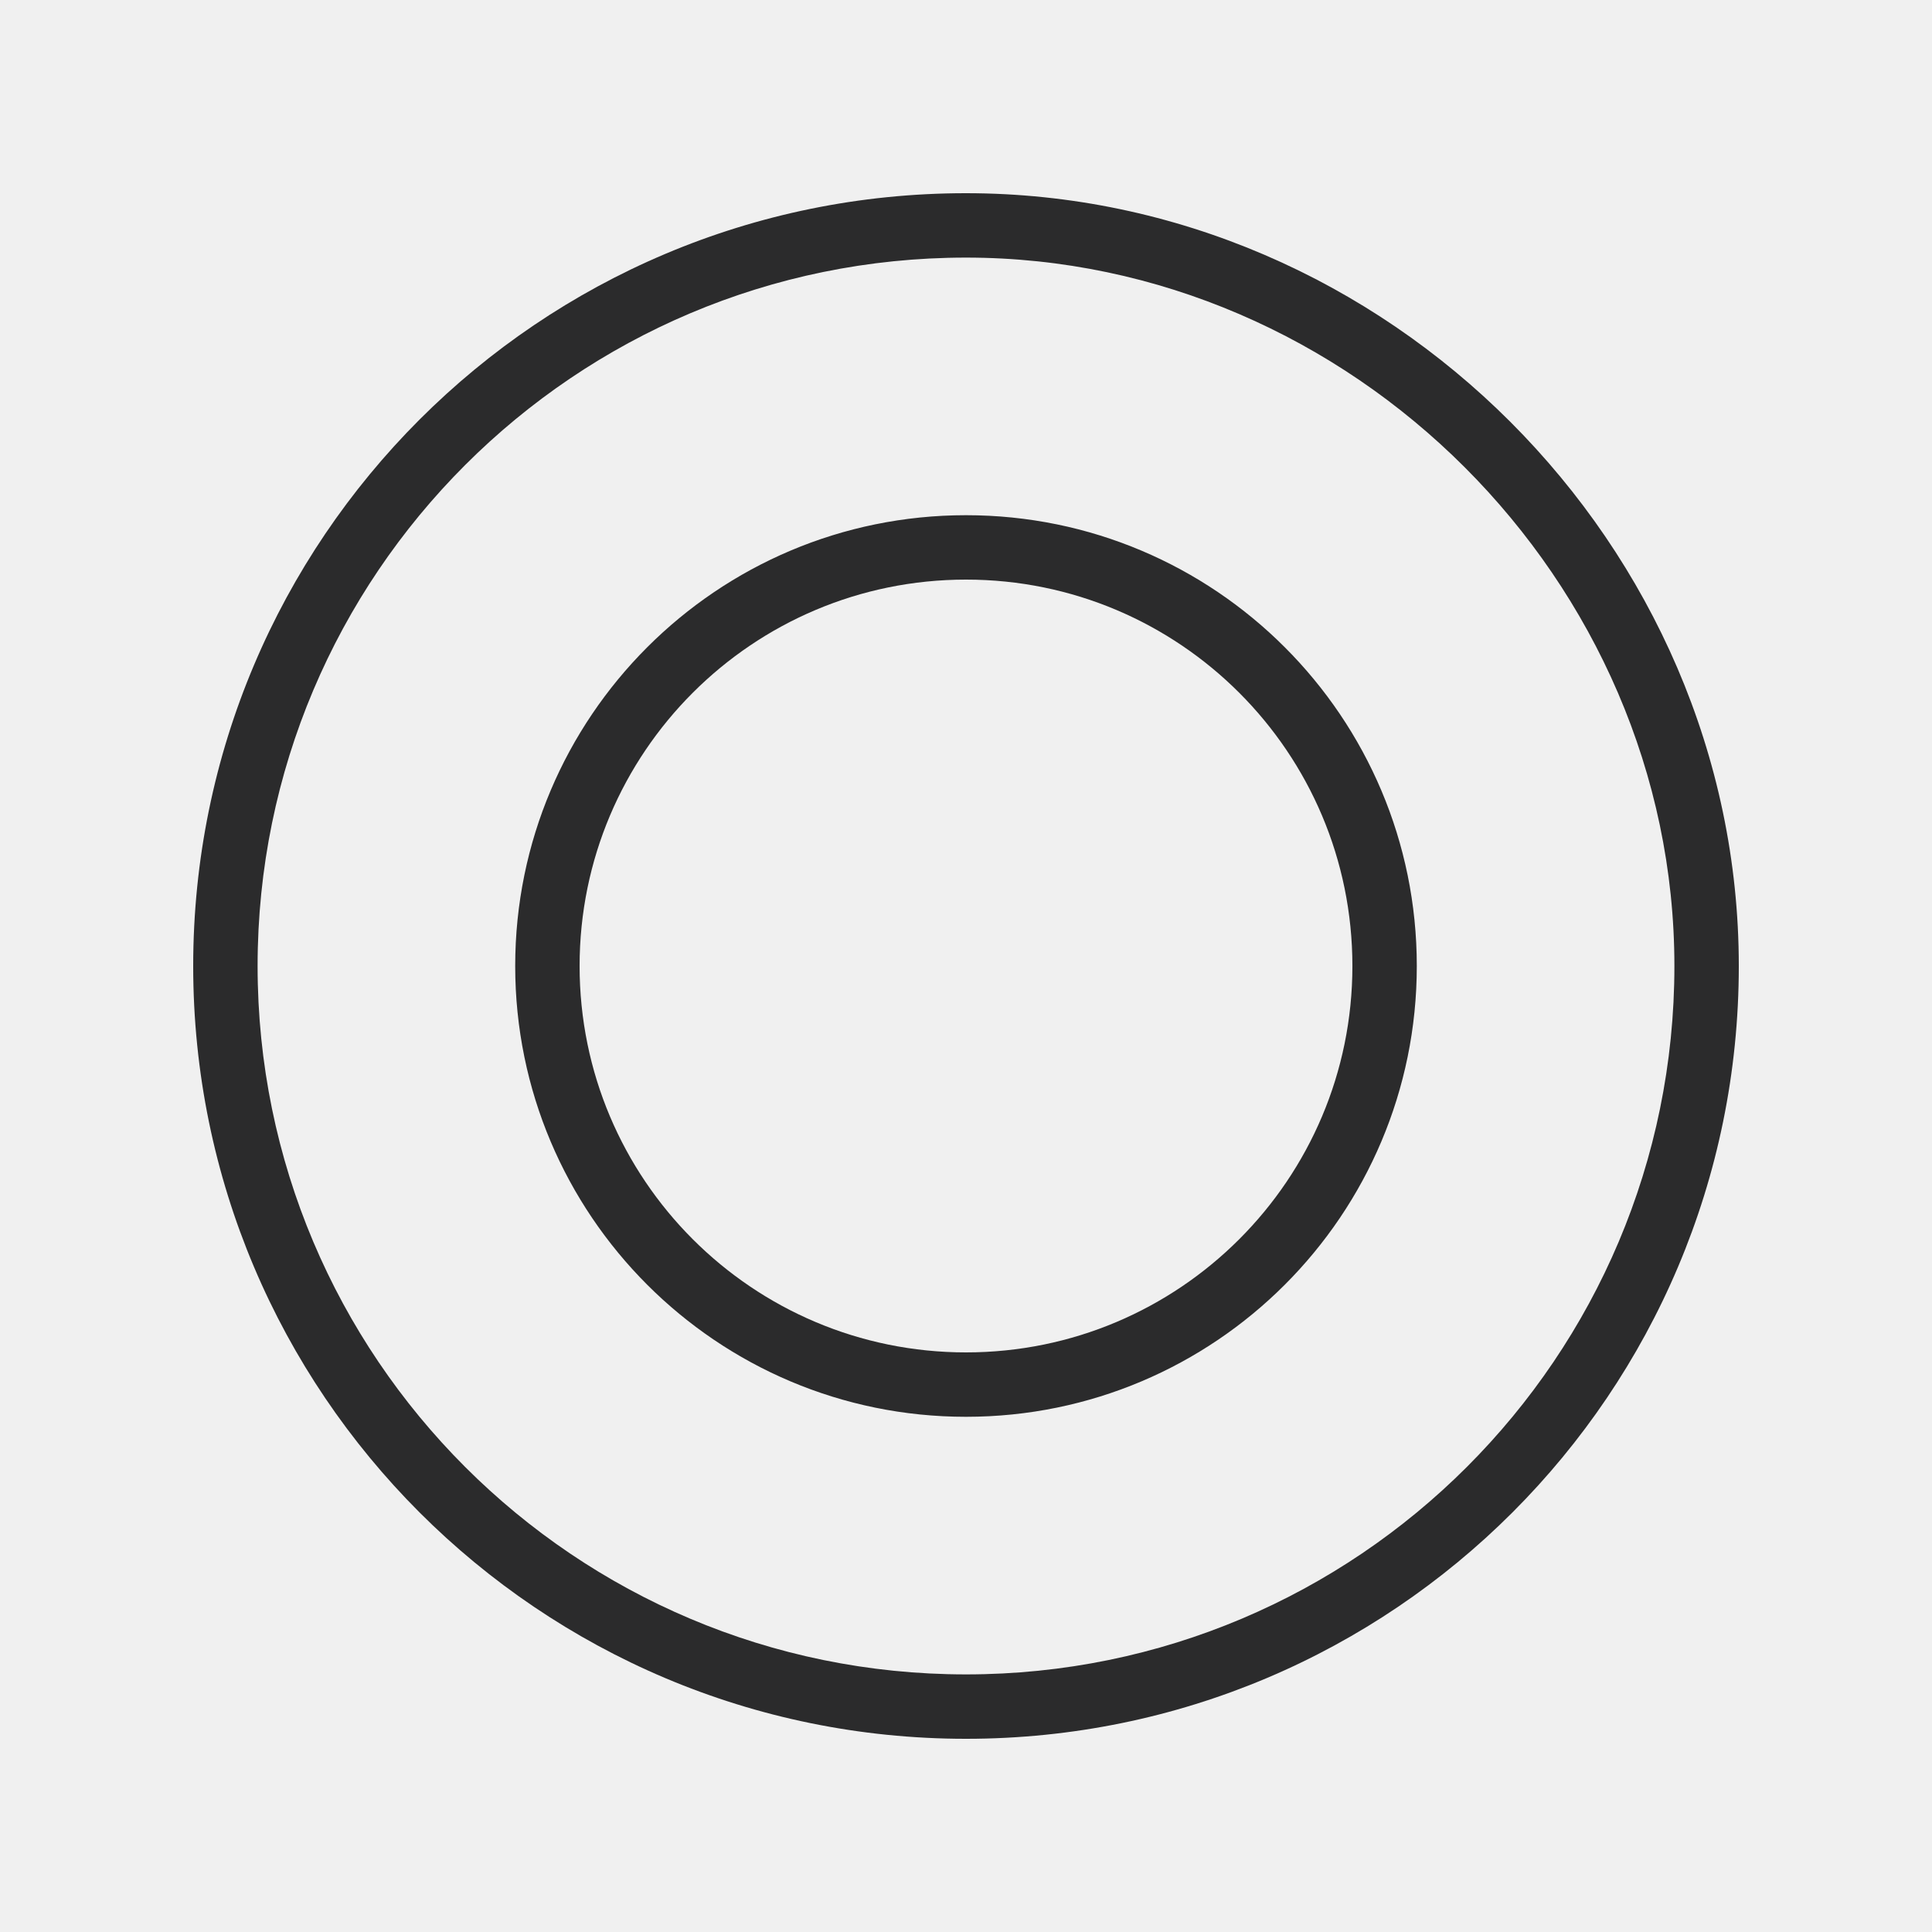
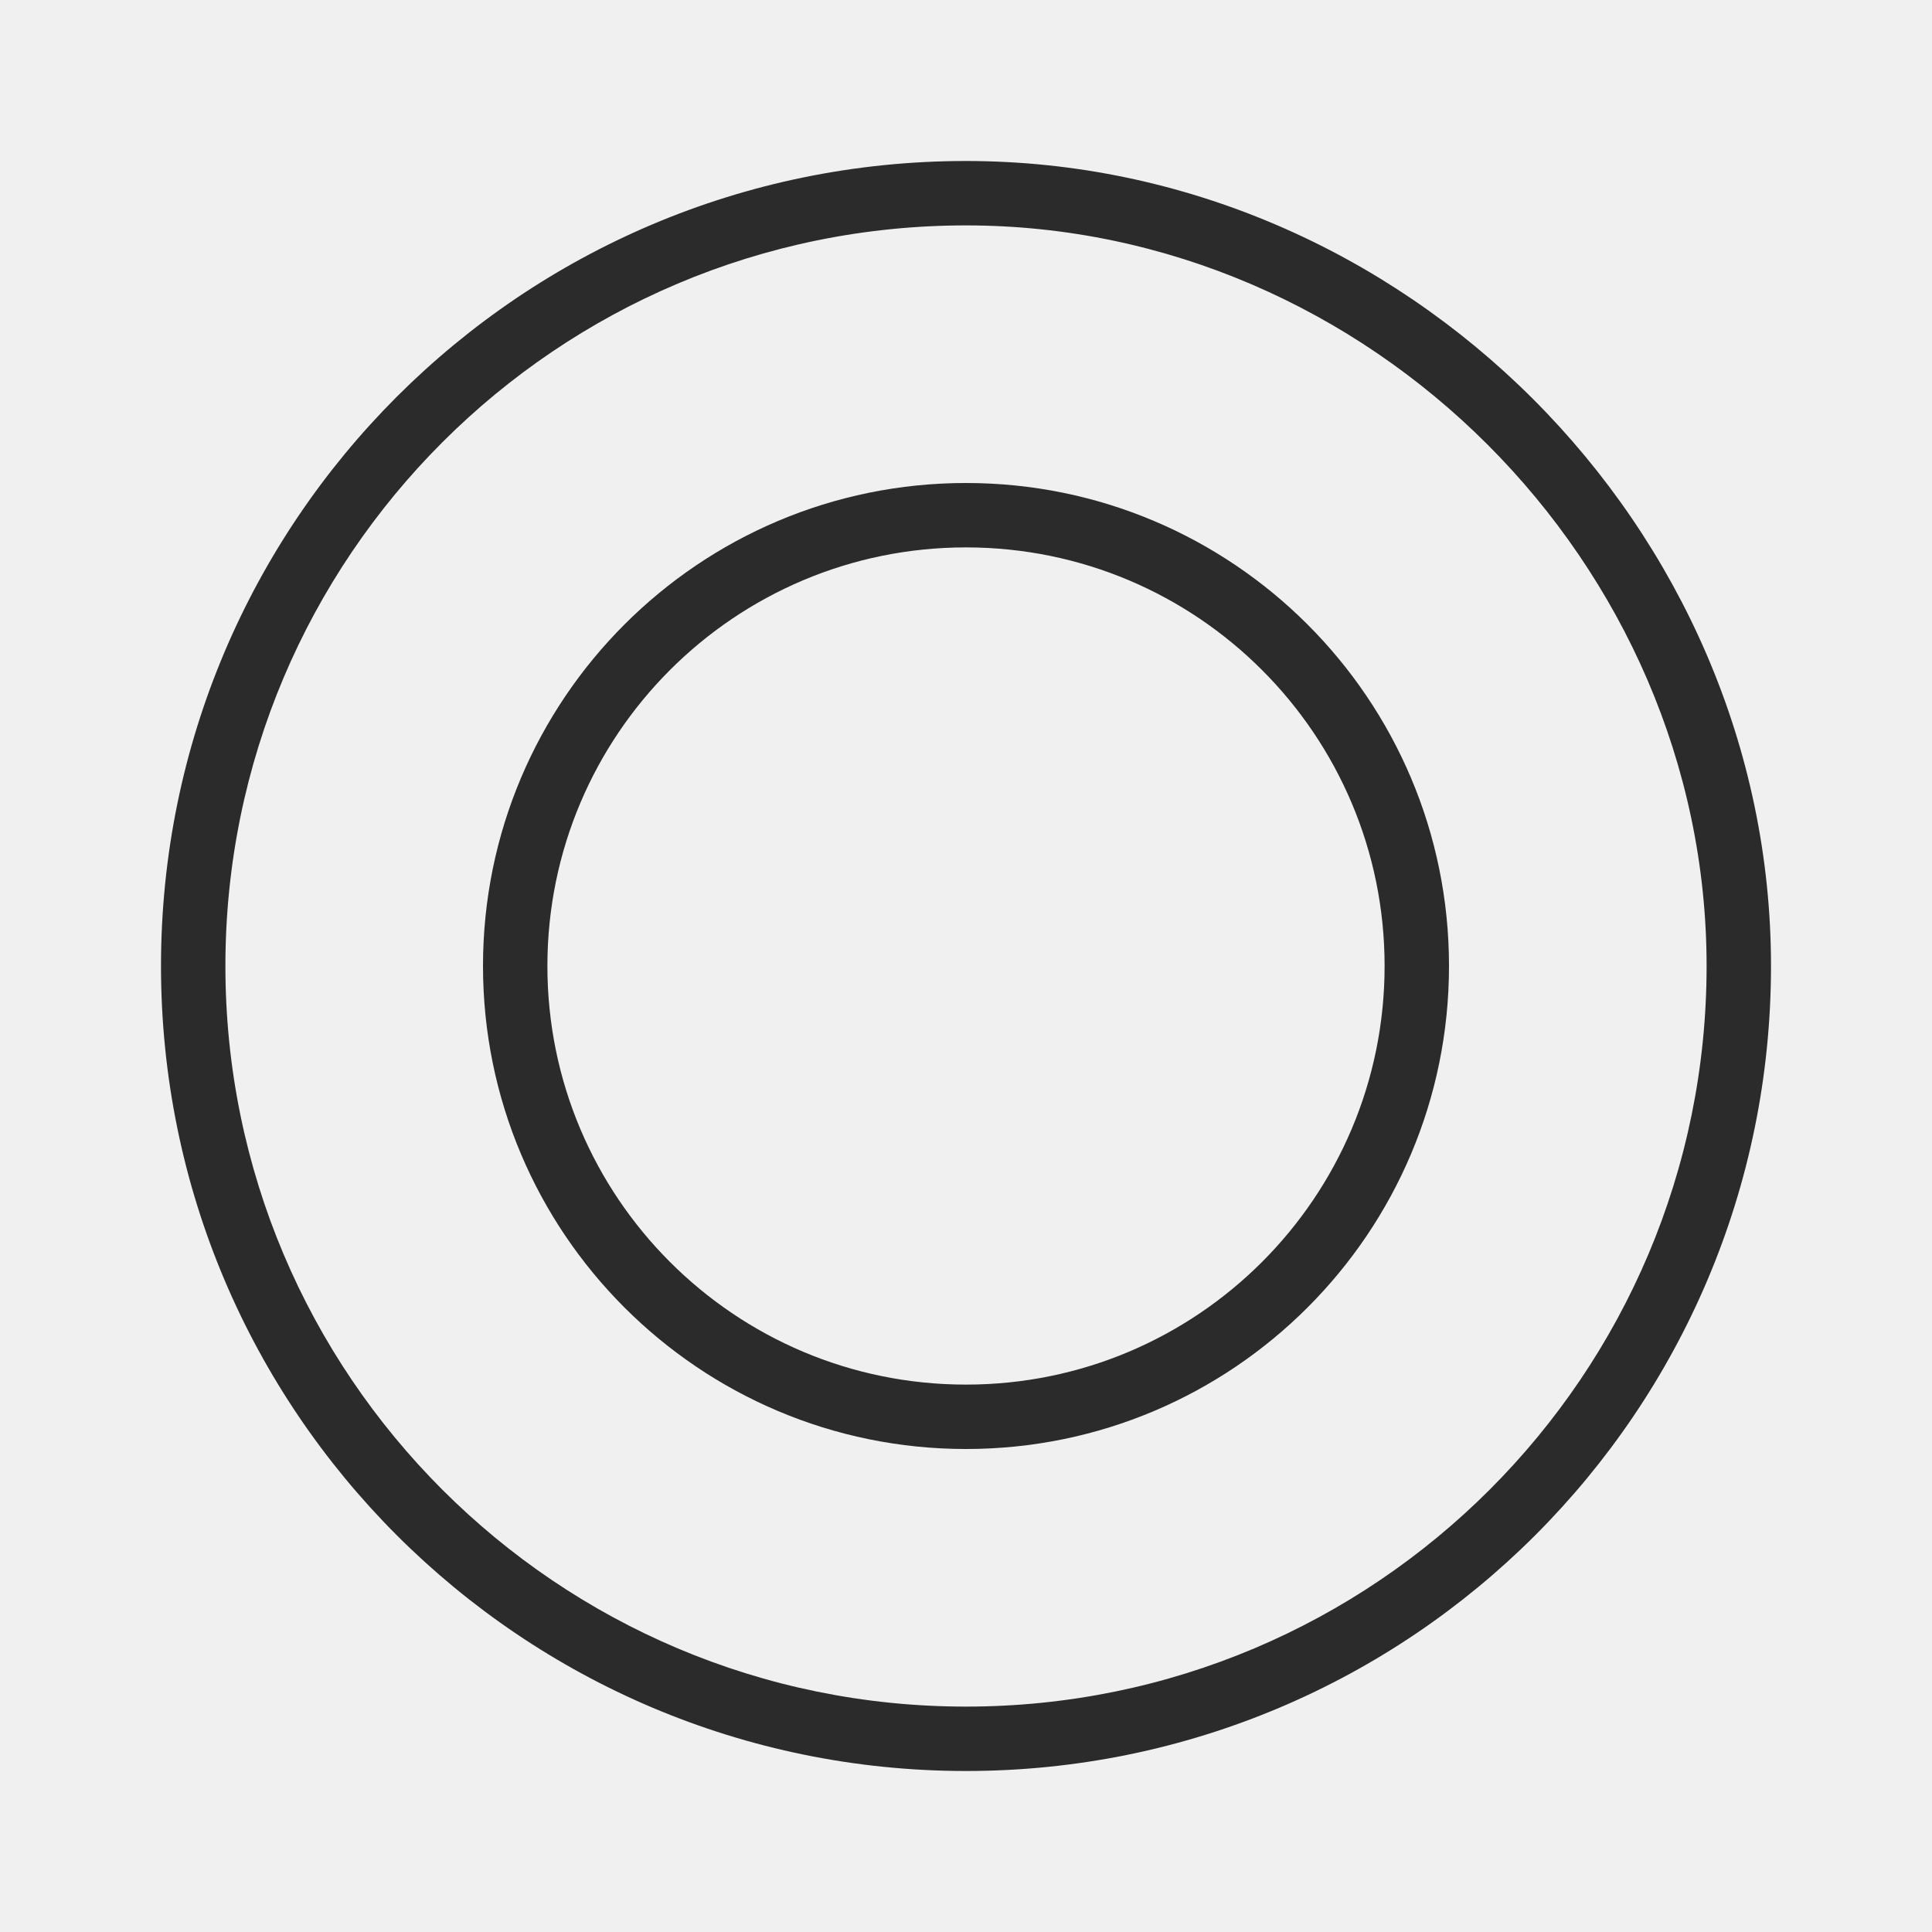
<svg xmlns="http://www.w3.org/2000/svg" width="30" height="30" viewBox="0 0 30 30" fill="none">
-   <mask id="path-1-inside-1_3223_3695" fill="white">
-     <path fill-rule="evenodd" clip-rule="evenodd" d="M3 15C3 8.373 8.373 3 15 3C21.536 3 27 8.464 27 15C27 21.627 21.627 27 15 27C8.373 27 3 21.627 3 15ZM15 21C18.314 21 21 18.314 21 15C21 11.686 18.314 9 15 9C11.686 9 9 11.686 9 15C9 18.314 11.686 21 15 21Z" />
-   </mask>
-   <path d="M15 2C7.82 2 2 7.82 2 15H4C4 8.925 8.925 4 15 4V2ZM28 15C28 7.912 22.088 2 15 2V4C20.984 4 26 9.016 26 15H28ZM15 28C22.18 28 28 22.18 28 15H26C26 21.075 21.075 26 15 26V28ZM2 15C2 22.18 7.82 28 15 28V26C8.925 26 4 21.075 4 15H2ZM20 15C20 17.761 17.761 20 15 20V22C18.866 22 22 18.866 22 15H20ZM15 10C17.761 10 20 12.239 20 15H22C22 11.134 18.866 8 15 8V10ZM10 15C10 12.239 12.239 10 15 10V8C11.134 8 8 11.134 8 15H10ZM15 20C12.239 20 10 17.761 10 15H8C8 18.866 11.134 22 15 22V20Z" fill="#2B2B2C" mask="url(#path-1-inside-1_3223_3695)" />
+   <path d="M26.5 15C26.5 8.74 21.26 3.5 15 3.5C8.649 3.5 3.5 8.649 3.5 15C3.5 21.351 8.649 26.5 15 26.5C21.351 26.5 26.5 21.351 26.5 15ZM27.5 15C27.5 21.904 21.904 27.5 15 27.5C8.096 27.5 2.5 21.904 2.5 15C2.5 8.096 8.096 2.5 15 2.5C21.812 2.5 27.5 8.188 27.5 15Z" fill="#2B2B2C" />
+   <path d="M21.5 15C21.5 11.41 18.59 8.5 15 8.5C11.41 8.5 8.5 11.41 8.5 15C8.5 18.59 11.41 21.5 15 21.5C18.59 21.5 21.5 18.59 21.5 15ZM22.5 15C22.5 19.142 19.142 22.5 15 22.5C10.858 22.5 7.5 19.142 7.5 15C7.5 10.858 10.858 7.5 15 7.5C19.142 7.5 22.5 10.858 22.5 15Z" fill="#2B2B2C" />
</svg>
